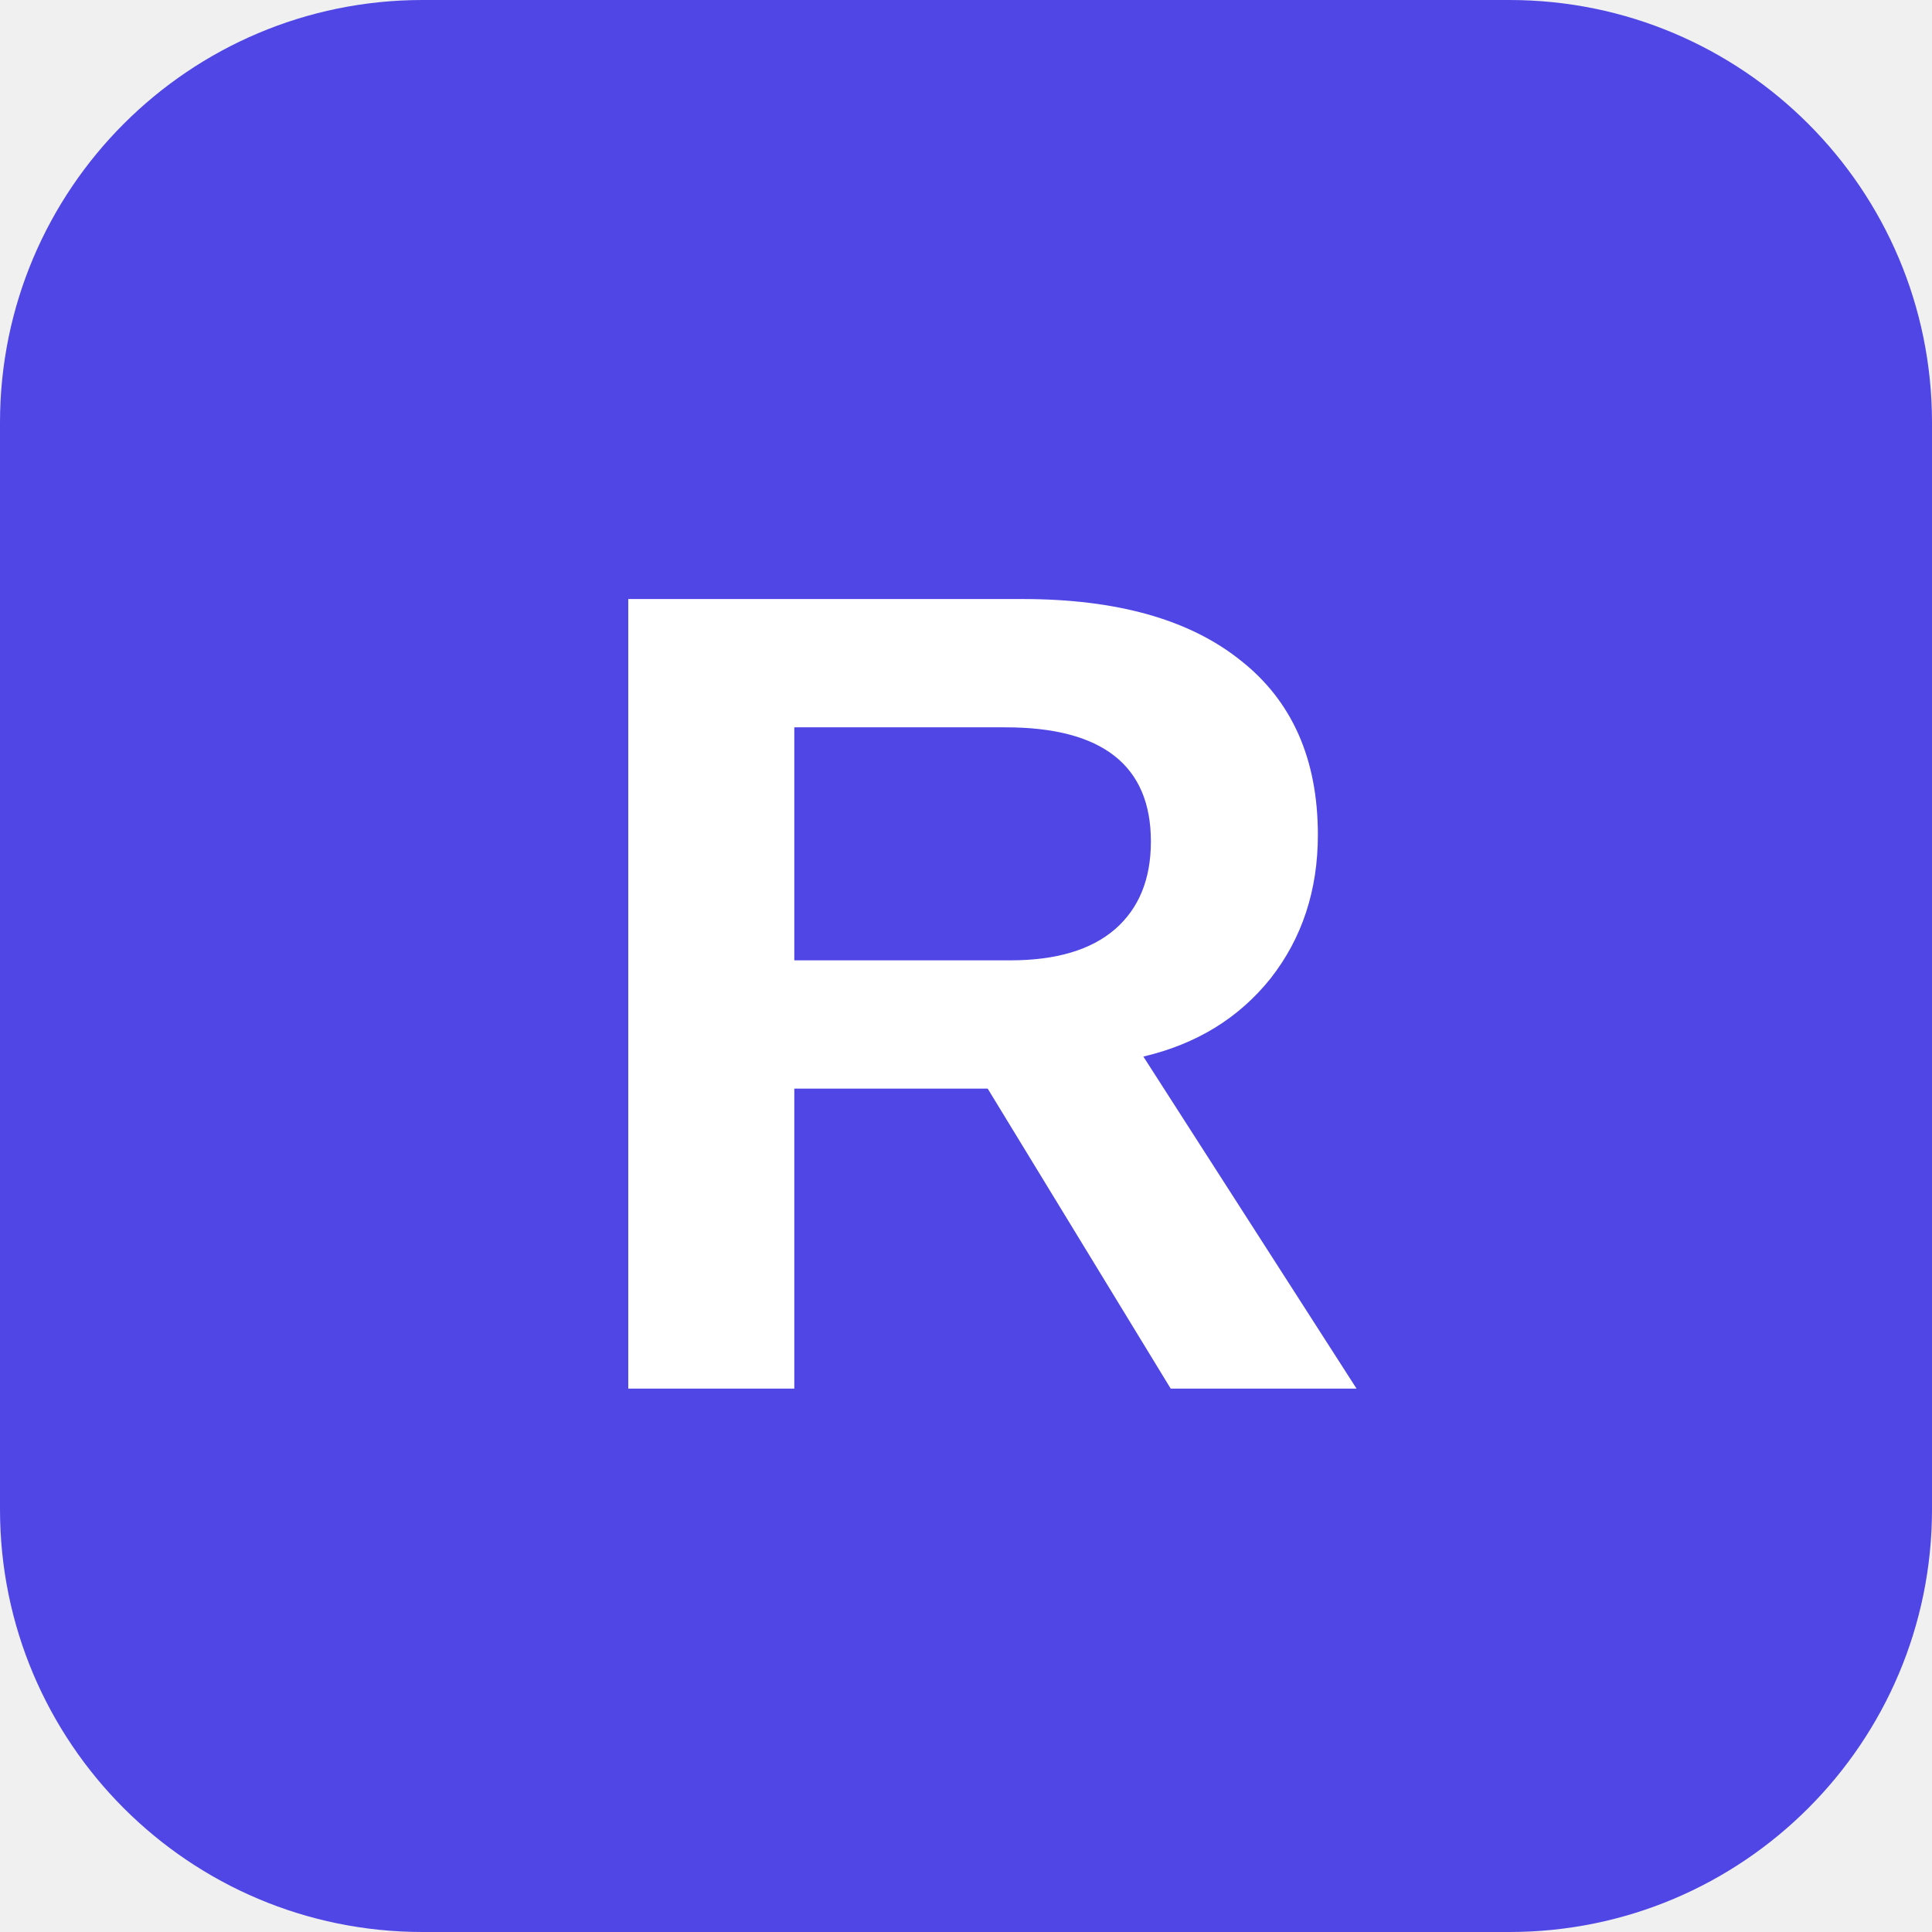
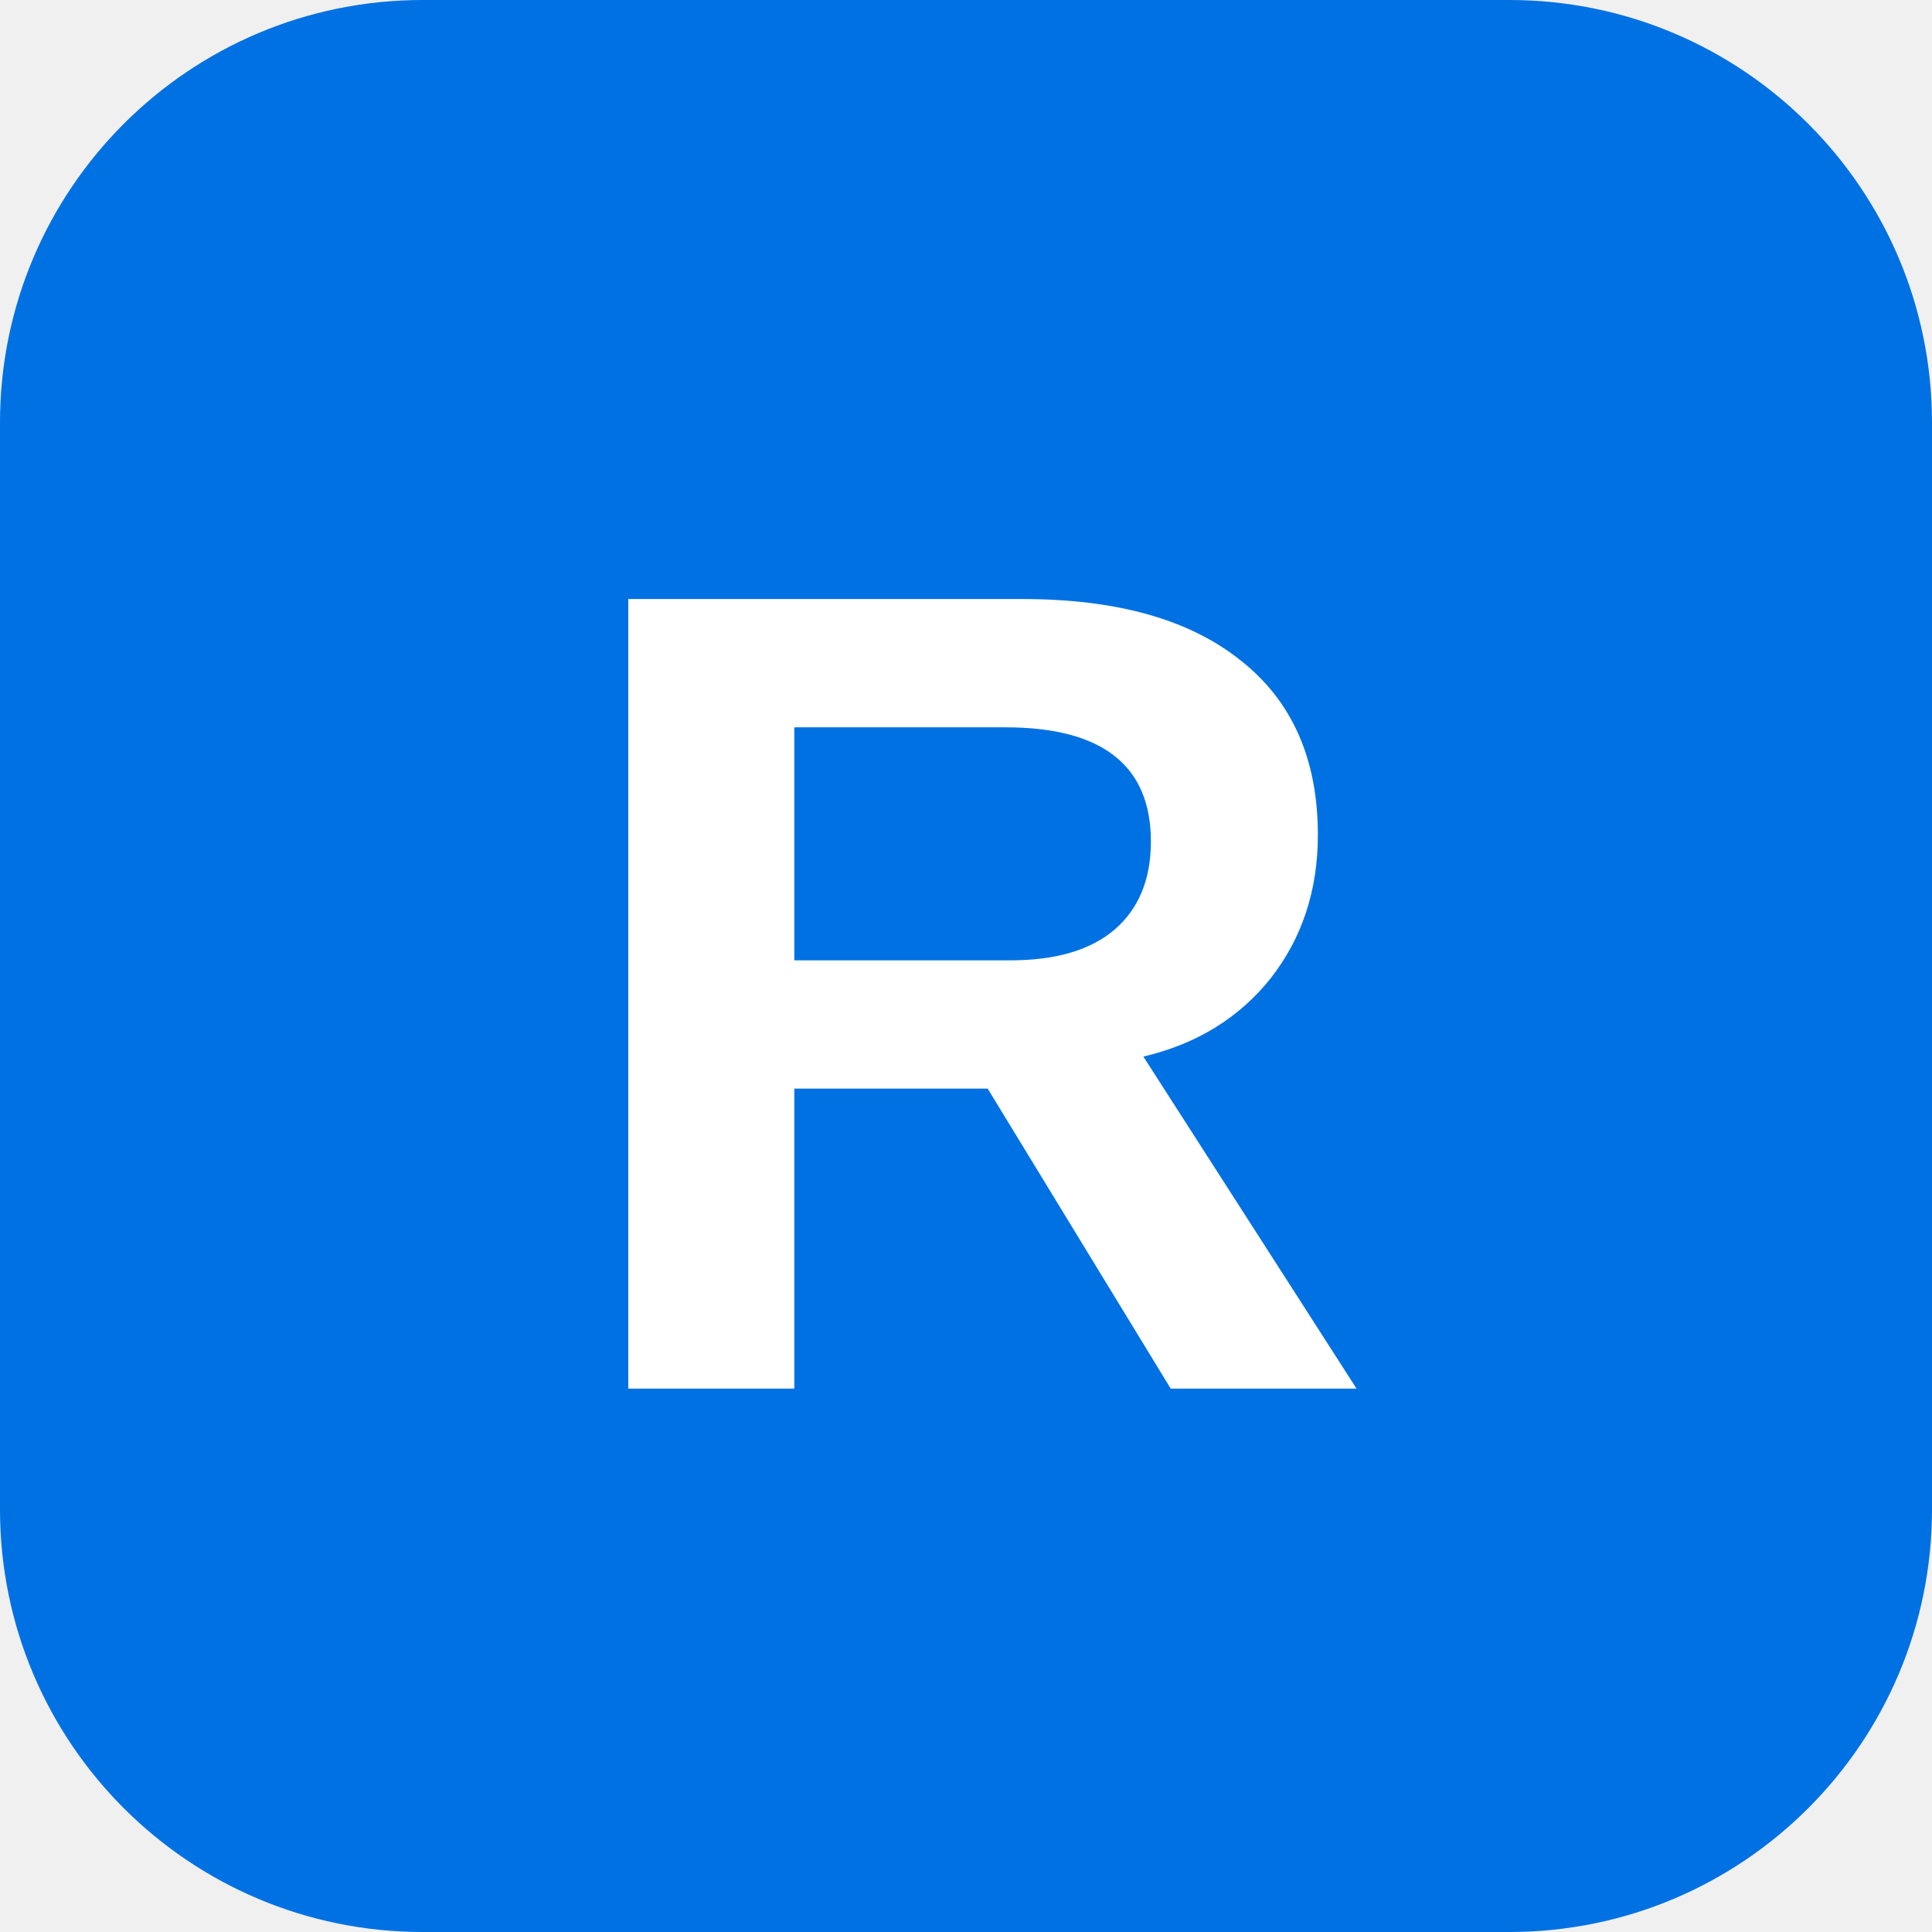
<svg xmlns="http://www.w3.org/2000/svg" viewBox="0 0 32 32">
-   <rect width="32" height="32" rx="7" fill="#4f46e5" />
+   <rect width="32" height="32" rx="7" fill="#0071e3" />
  <text x="16" y="23" font-family="Arial, sans-serif" font-size="19" font-weight="700" fill="#fff" text-anchor="middle">R</text>
</svg>
